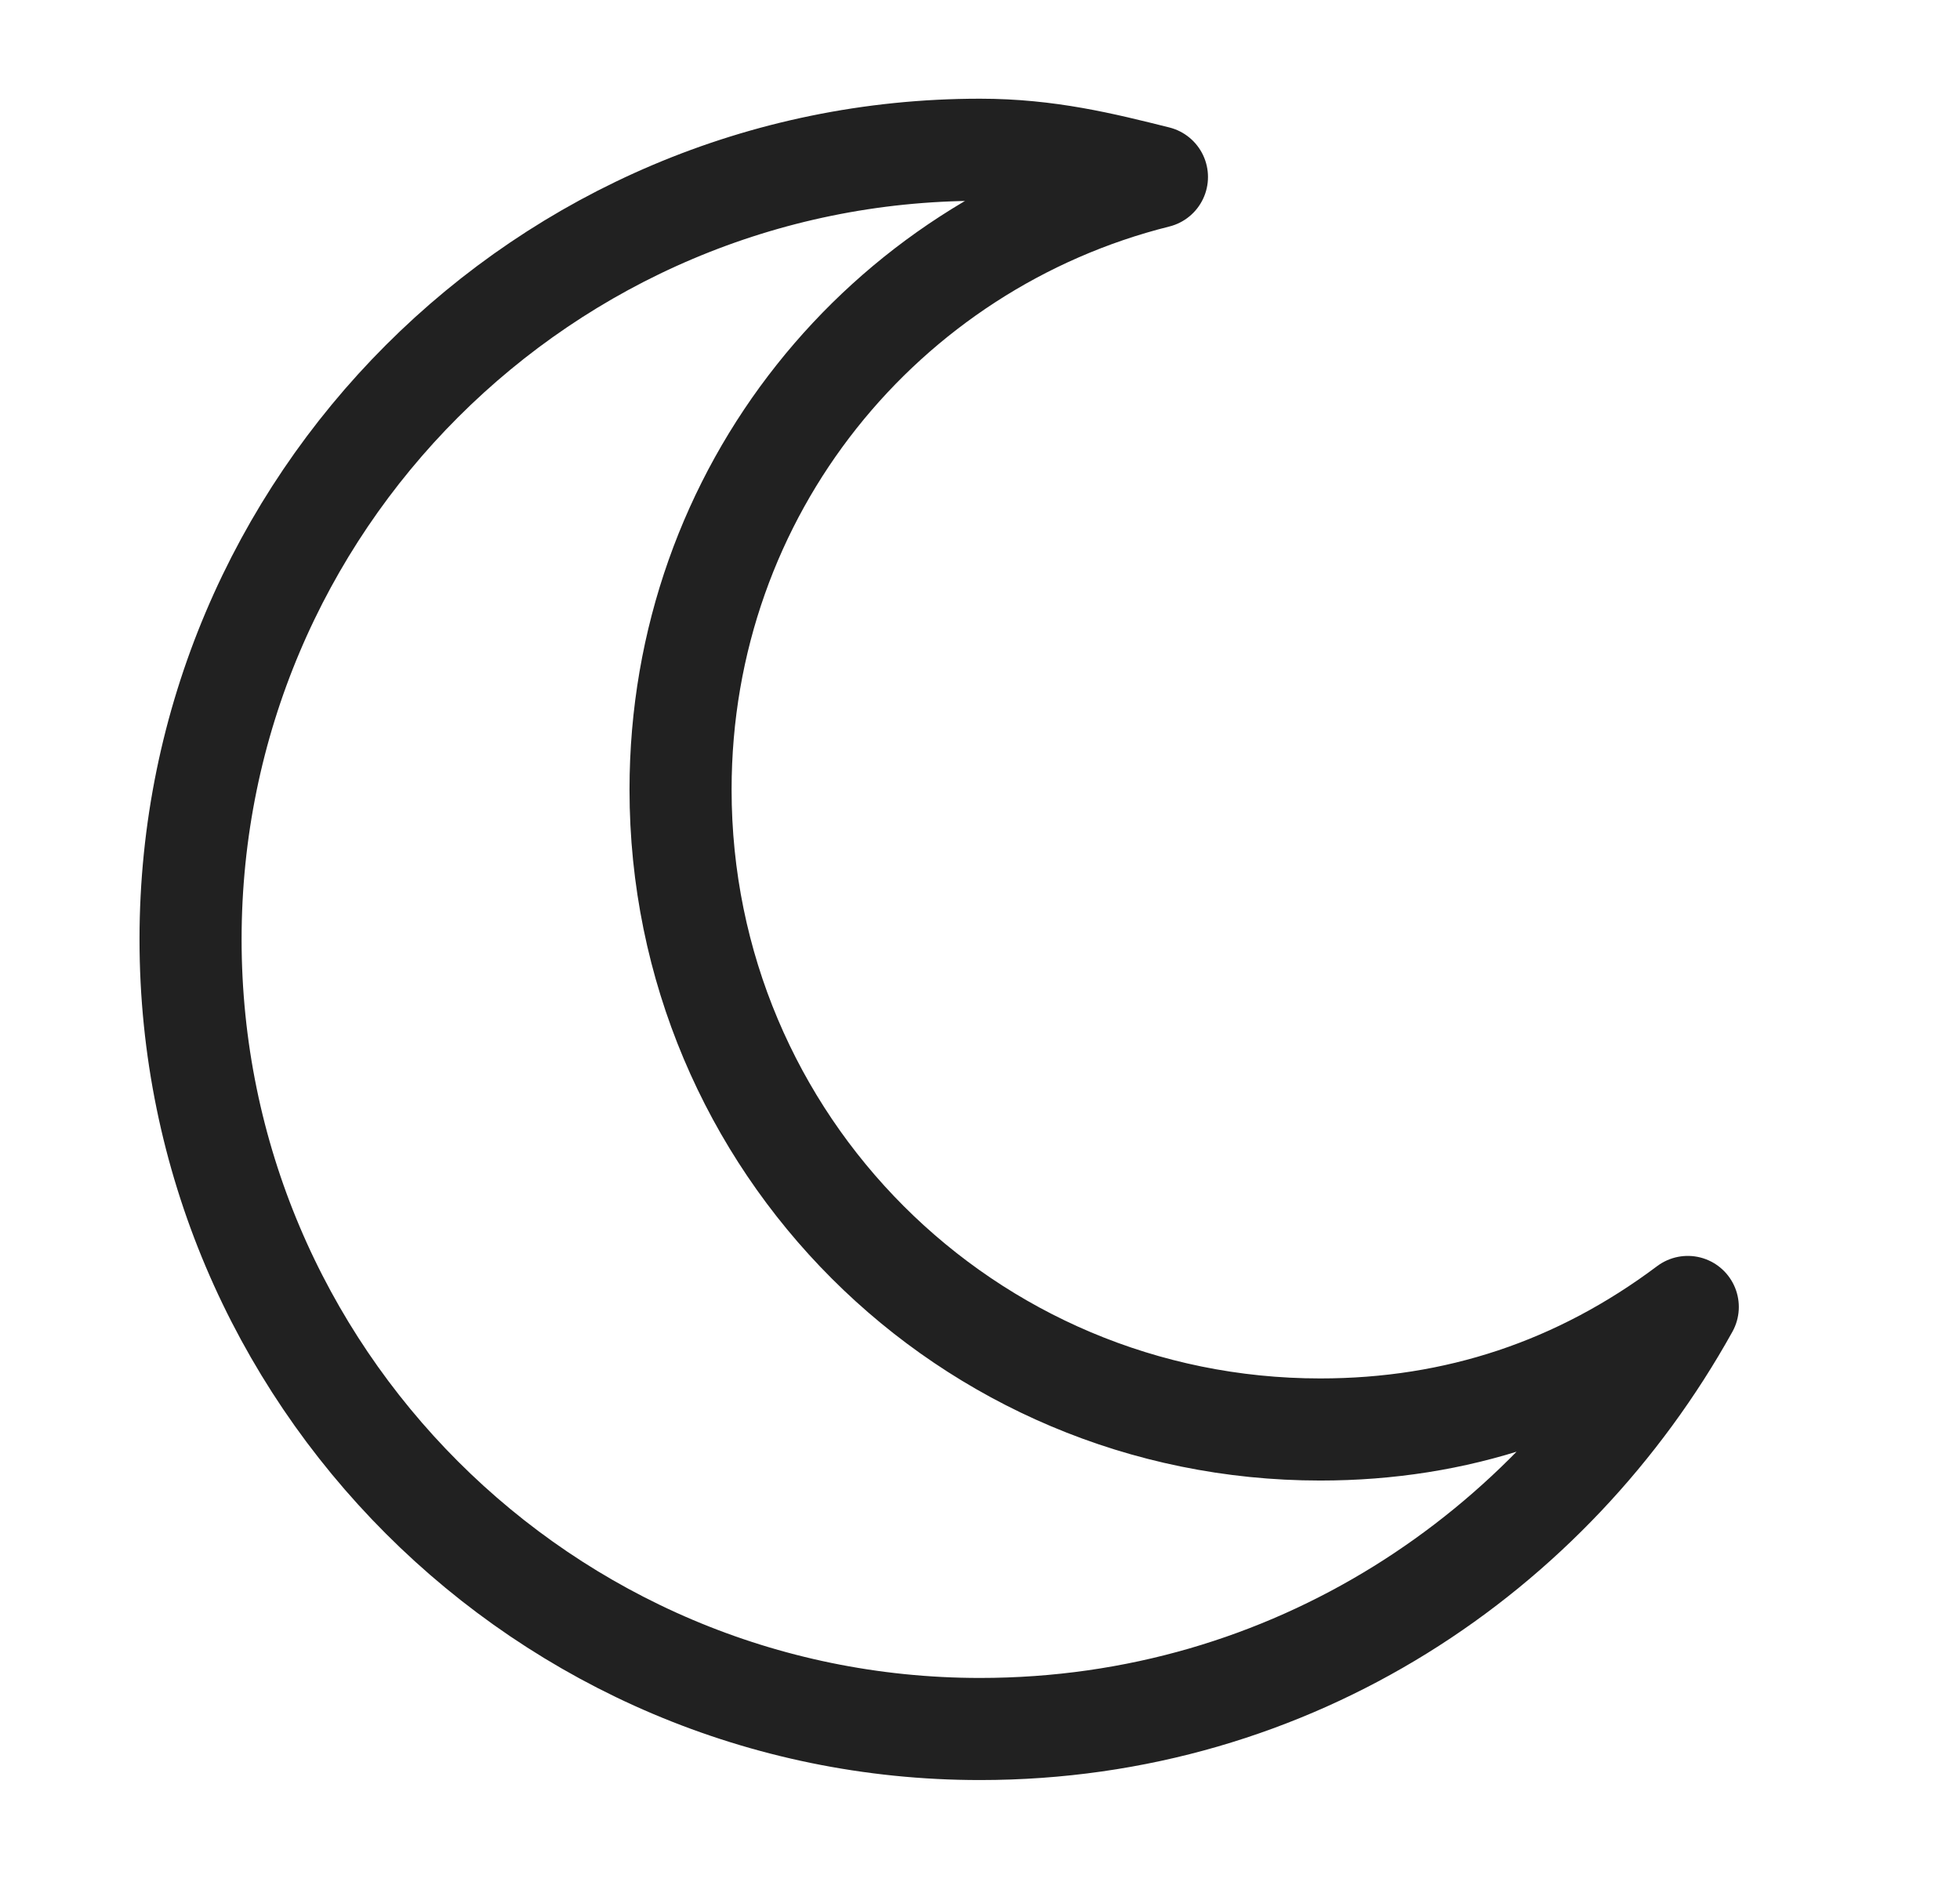
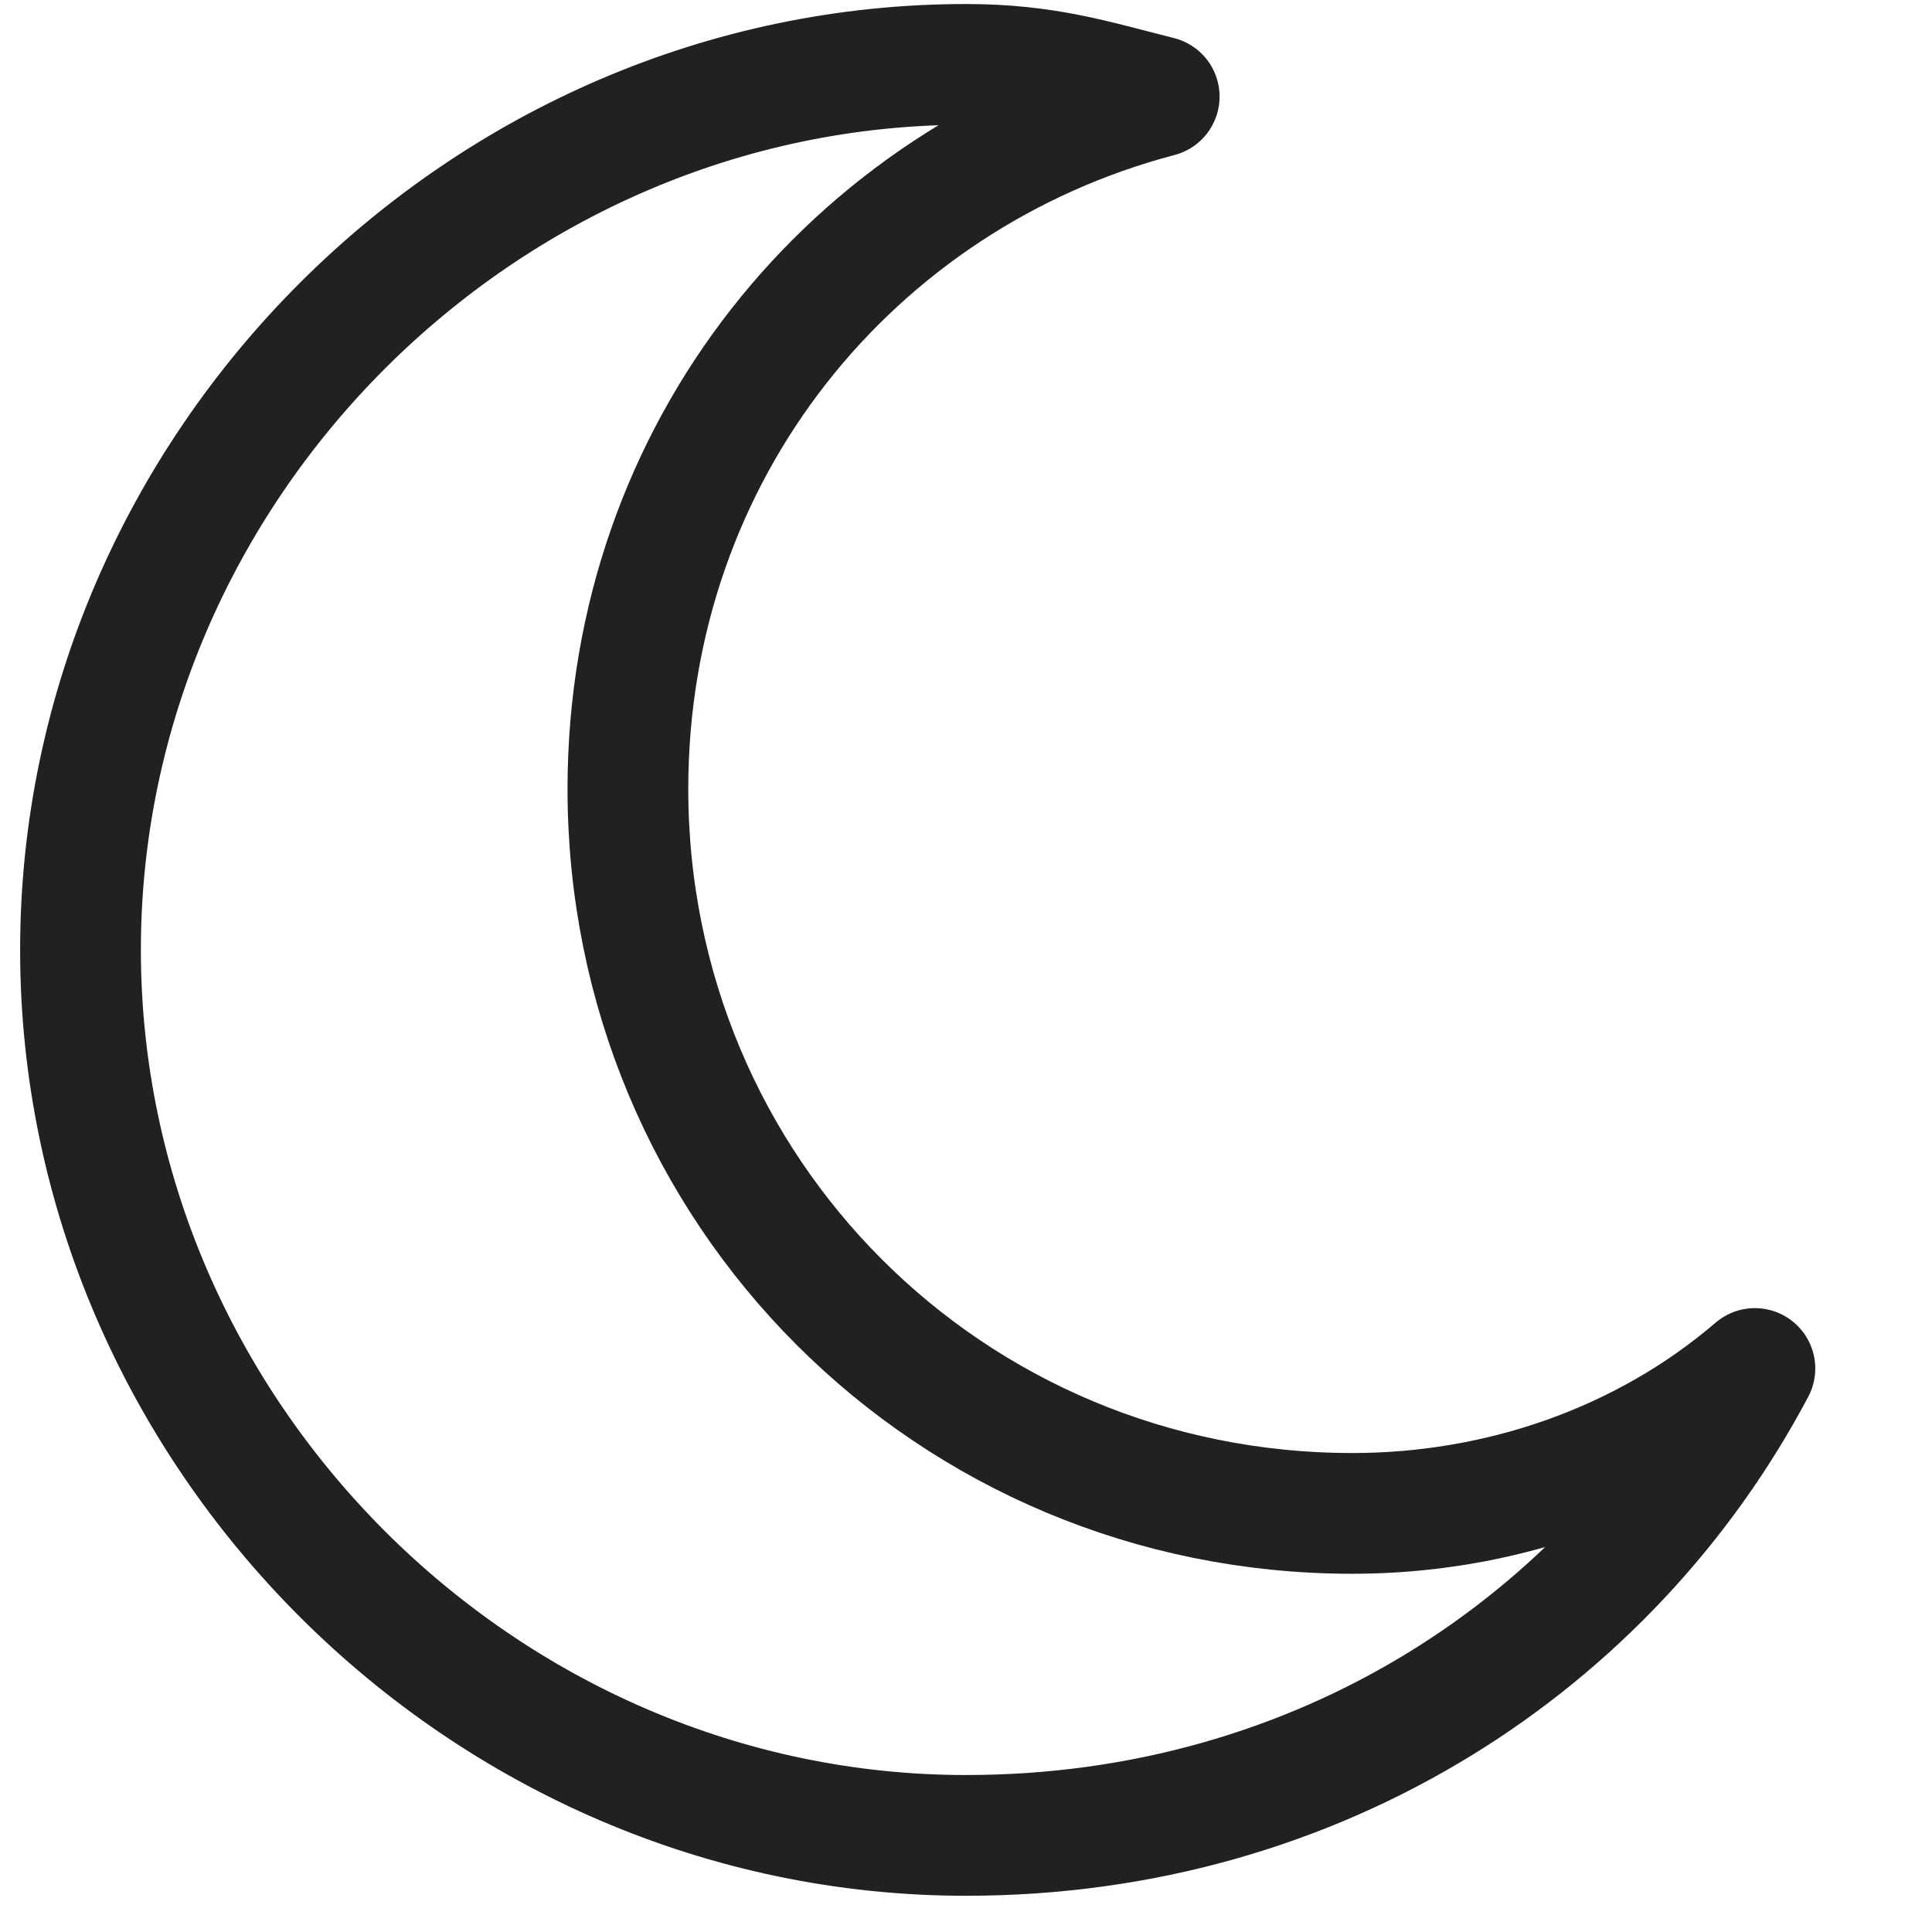
- <svg xmlns="http://www.w3.org/2000/svg" version="1.1" id="a" x="0px" y="0px" viewBox="0 0 14.4 13.9" style="enable-background:new 0 0 14.4 13.9;" xml:space="preserve">
+ <svg xmlns="http://www.w3.org/2000/svg" version="1.1" id="a" x="0px" y="0px" viewBox="0 0 12 12" style="enable-background:new 0 0 12 12;" xml:space="preserve">
  <style type="text/css">
	.st0{fill:none;stroke:#212121;stroke-width:0.75;stroke-linecap:round;stroke-linejoin:round;}
</style>
-   <path class="st0" d="M9.7,10.5C7.1,10.5,5,8.4,5,5.8c0-2.2,1.5-4,3.5-4.5C8.1,1.2,7.7,1.1,7.2,1.1C4,1.1,1.4,3.7,1.4,6.9  s2.6,5.8,5.8,5.8c2.3,0,4.2-1.3,5.2-3.1C11.6,10.2,10.7,10.5,9.7,10.5L9.7,10.5z" />
+   <path class="st0" d="M8.4,9.4c-2.5,0-4.5-2-4.5-4.5c0-2.1,1.4-3.8,3.3-4.3C6.8,0.5,6.5,0.4,6,0.4c-3,0-5.5,2.5-5.5,5.5  s2.5,5.5,5.5,5.5c2.2,0,4-1.2,4.9-2.9C10.2,9.1,9.3,9.4,8.4,9.4L8.4,9.4z" />
</svg>
